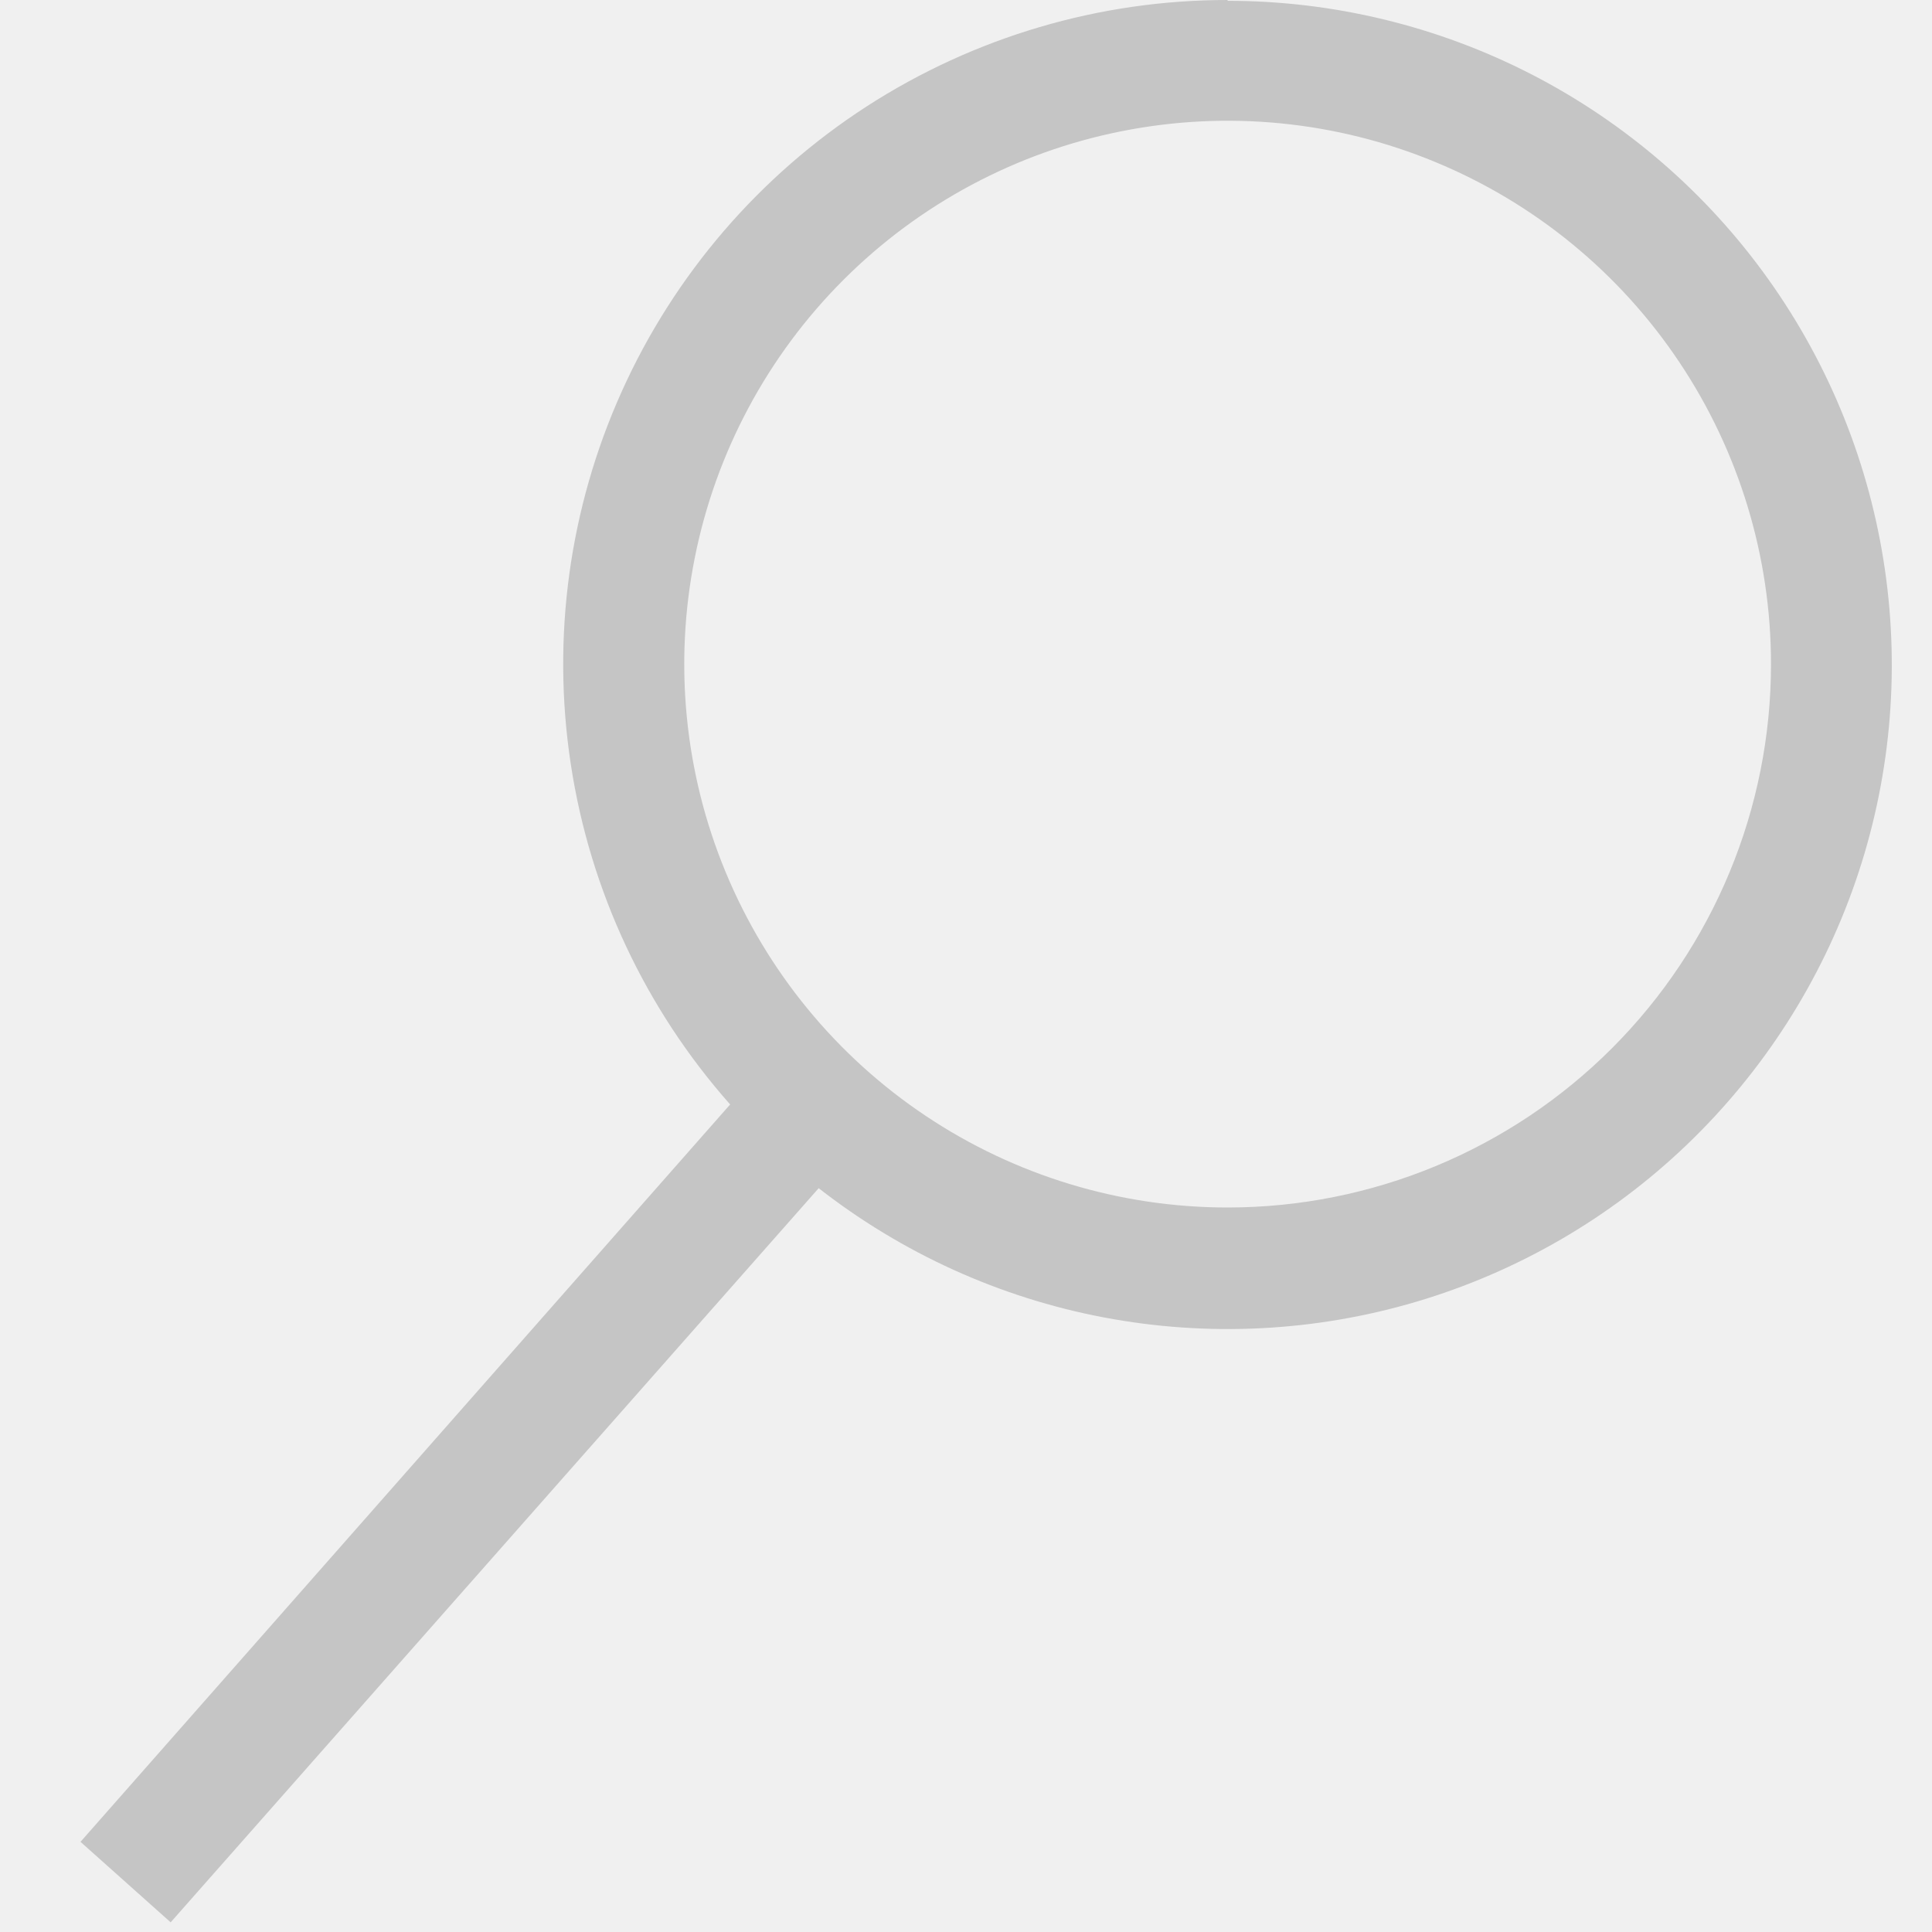
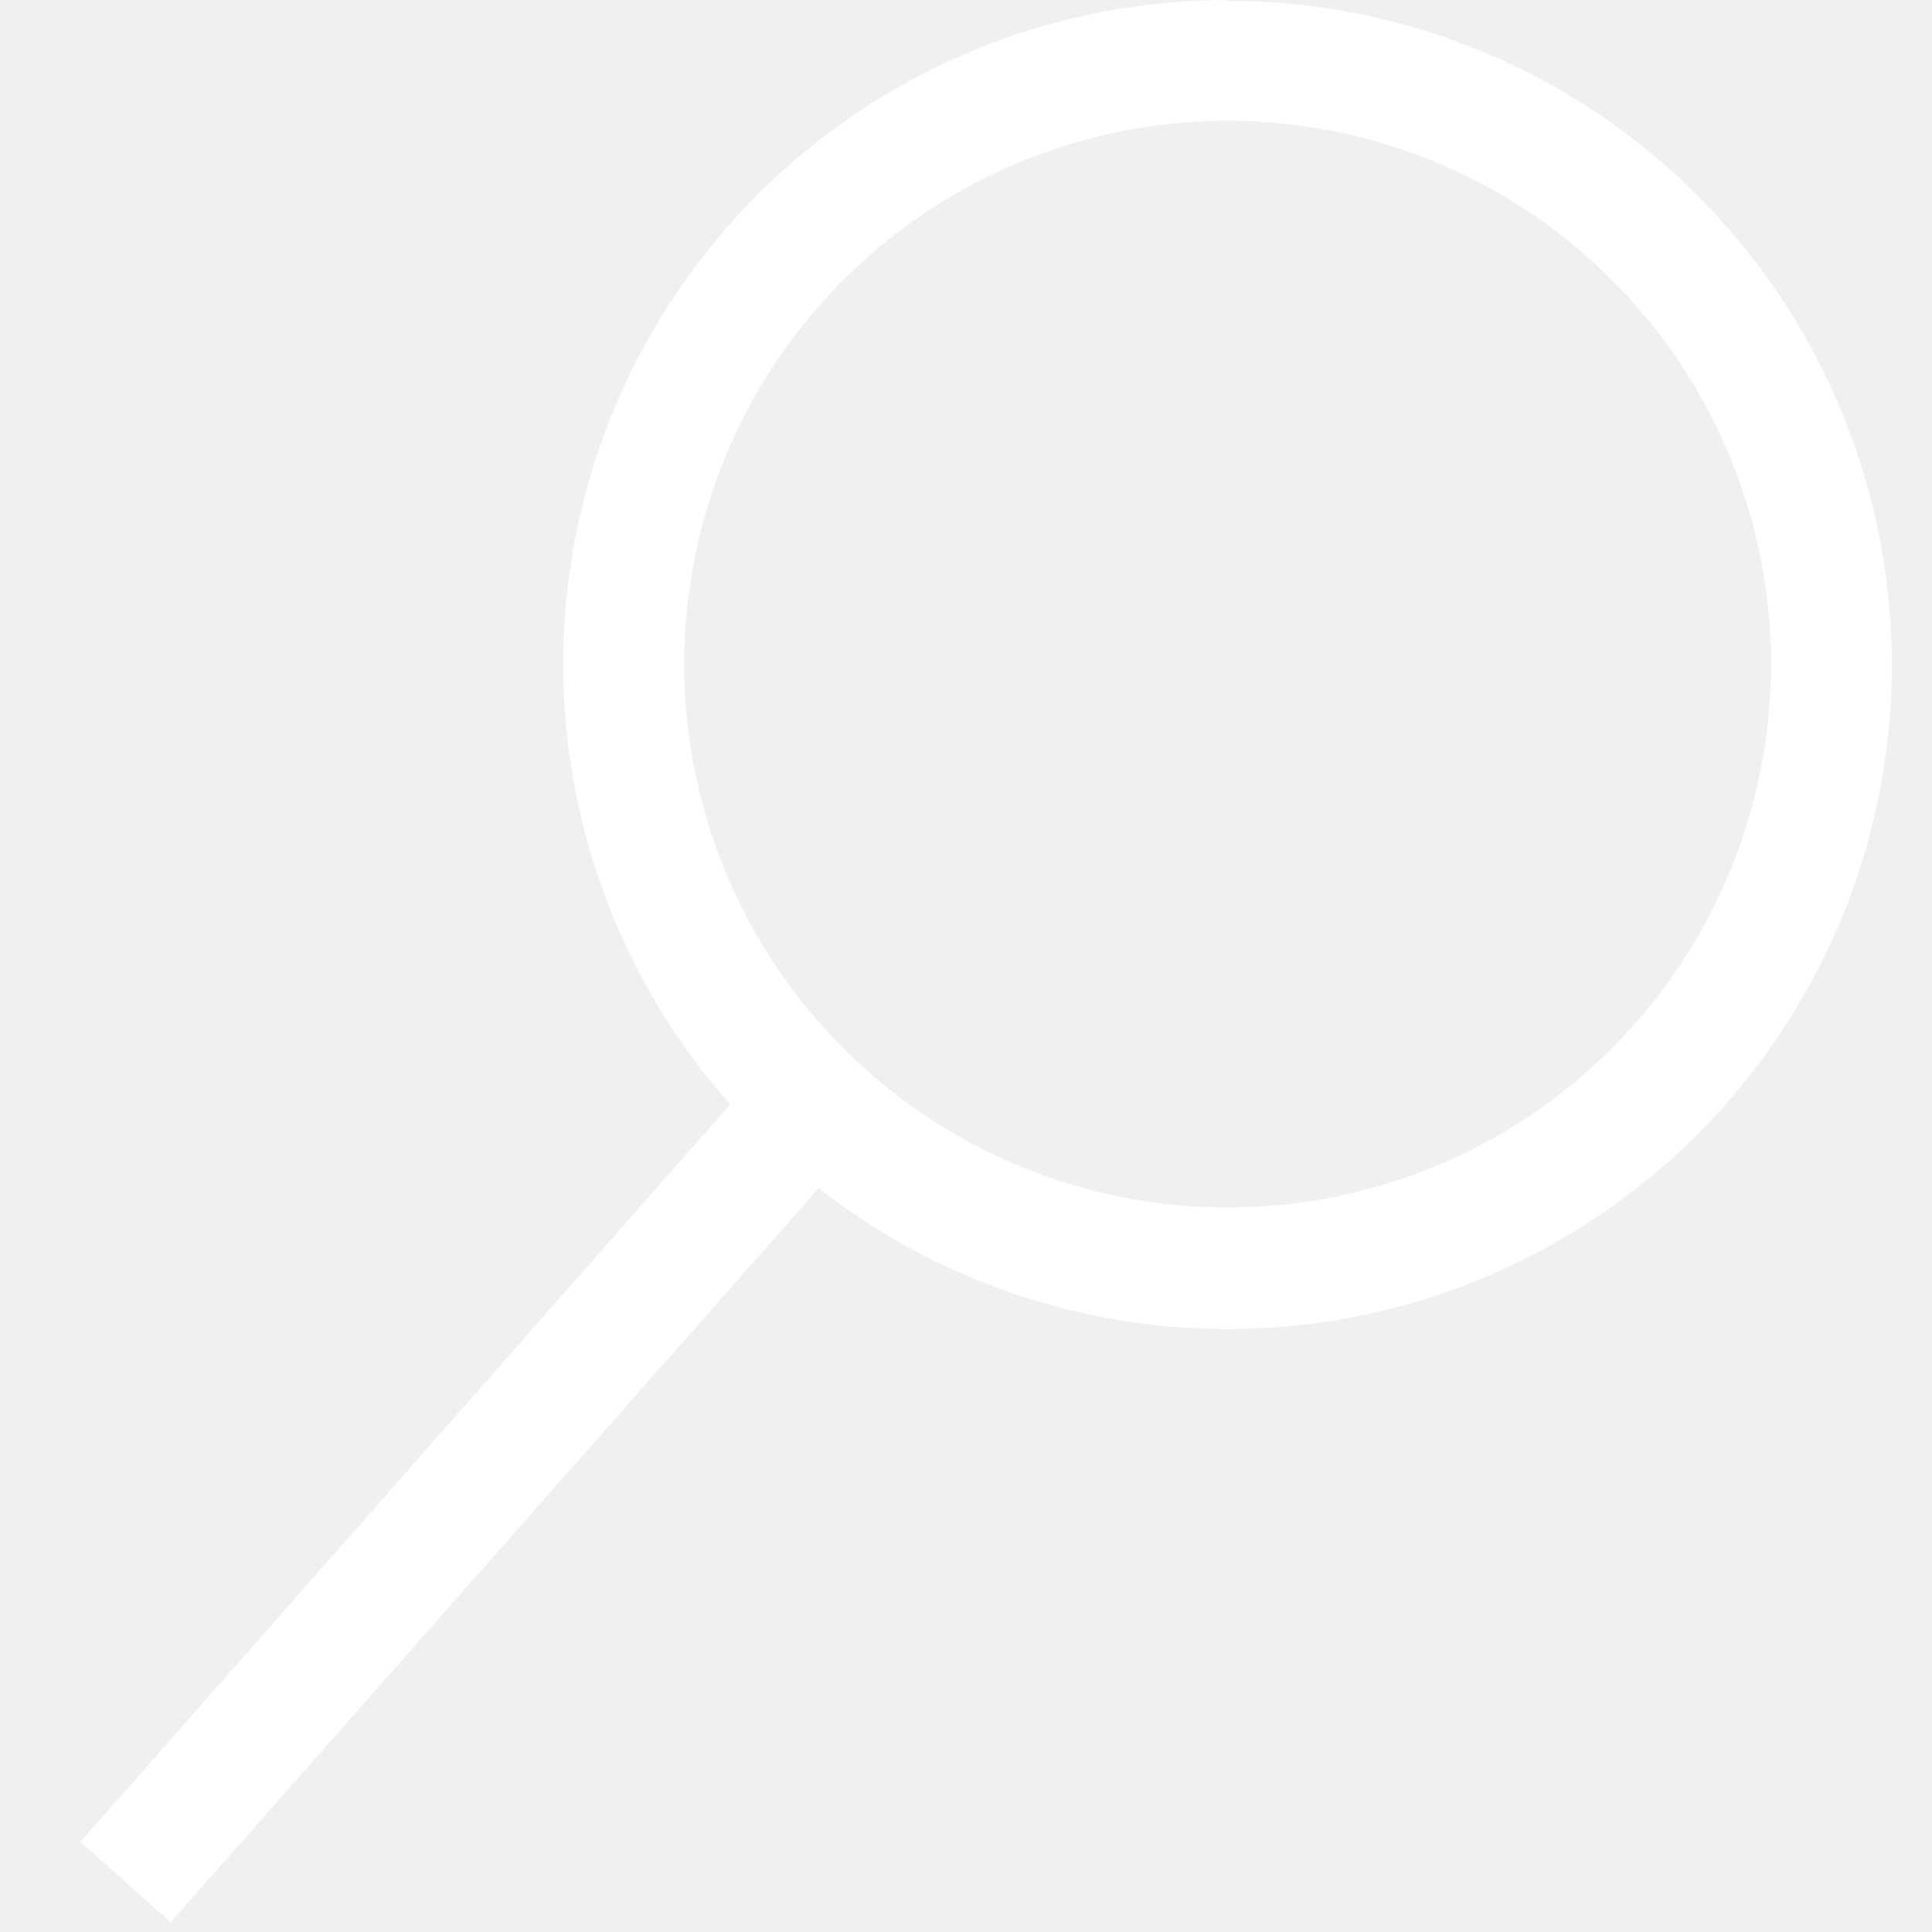
<svg xmlns="http://www.w3.org/2000/svg" width="24" height="24" viewBox="0 0 24 24" fill="none">
-   <path d="M15.25 1.02546e-06C13.661 -0.001 12.105 0.458 10.769 1.32C9.434 2.183 8.377 3.412 7.724 4.862C7.071 6.311 6.851 7.918 7.09 9.489C7.328 11.061 8.016 12.53 9.07 13.72L1 22.88L2.12 23.88L10.17 14.76C11.206 15.569 12.419 16.12 13.71 16.365C15.001 16.61 16.332 16.544 17.593 16.171C18.853 15.798 20.006 15.129 20.955 14.22C21.904 13.311 22.623 12.189 23.051 10.947C23.479 9.704 23.604 8.377 23.415 7.076C23.227 5.776 22.73 4.539 21.967 3.469C21.204 2.399 20.196 1.527 19.028 0.925C17.86 0.324 16.564 0.01 15.25 0.01V1.02546e-06ZM15.25 15C13.915 15 12.61 14.604 11.5 13.862C10.39 13.121 9.525 12.066 9.014 10.833C8.503 9.6 8.369 8.242 8.63 6.933C8.89 5.624 9.533 4.421 10.477 3.477C11.421 2.533 12.624 1.89 13.933 1.63C15.242 1.369 16.6 1.503 17.833 2.014C19.067 2.525 20.121 3.39 20.862 4.5C21.604 5.61 22 6.915 22 8.25C22 10.04 21.289 11.757 20.023 13.023C18.757 14.289 17.04 15 15.25 15Z" fill="#C5C5C5" />
+   <path d="M15.25 1.02546e-06C13.661 -0.001 12.105 0.458 10.769 1.32C9.434 2.183 8.377 3.412 7.724 4.862C7.071 6.311 6.851 7.918 7.09 9.489C7.328 11.061 8.016 12.53 9.07 13.72L1 22.88L2.12 23.88L10.17 14.76C11.206 15.569 12.419 16.12 13.71 16.365C15.001 16.61 16.332 16.544 17.593 16.171C18.853 15.798 20.006 15.129 20.955 14.22C21.904 13.311 22.623 12.189 23.051 10.947C23.479 9.704 23.604 8.377 23.415 7.076C23.227 5.776 22.73 4.539 21.967 3.469C21.204 2.399 20.196 1.527 19.028 0.925C17.86 0.324 16.564 0.01 15.25 0.01V1.02546e-06ZM15.25 15C13.915 15 12.61 14.604 11.5 13.862C10.39 13.121 9.525 12.066 9.014 10.833C8.503 9.6 8.369 8.242 8.63 6.933C8.89 5.624 9.533 4.421 10.477 3.477C11.421 2.533 12.624 1.89 13.933 1.63C15.242 1.369 16.6 1.503 17.833 2.014C19.067 2.525 20.121 3.39 20.862 4.5C21.604 5.61 22 6.915 22 8.25C22 10.04 21.289 11.757 20.023 13.023C18.757 14.289 17.04 15 15.25 15Z" fill="white" />
</svg>
